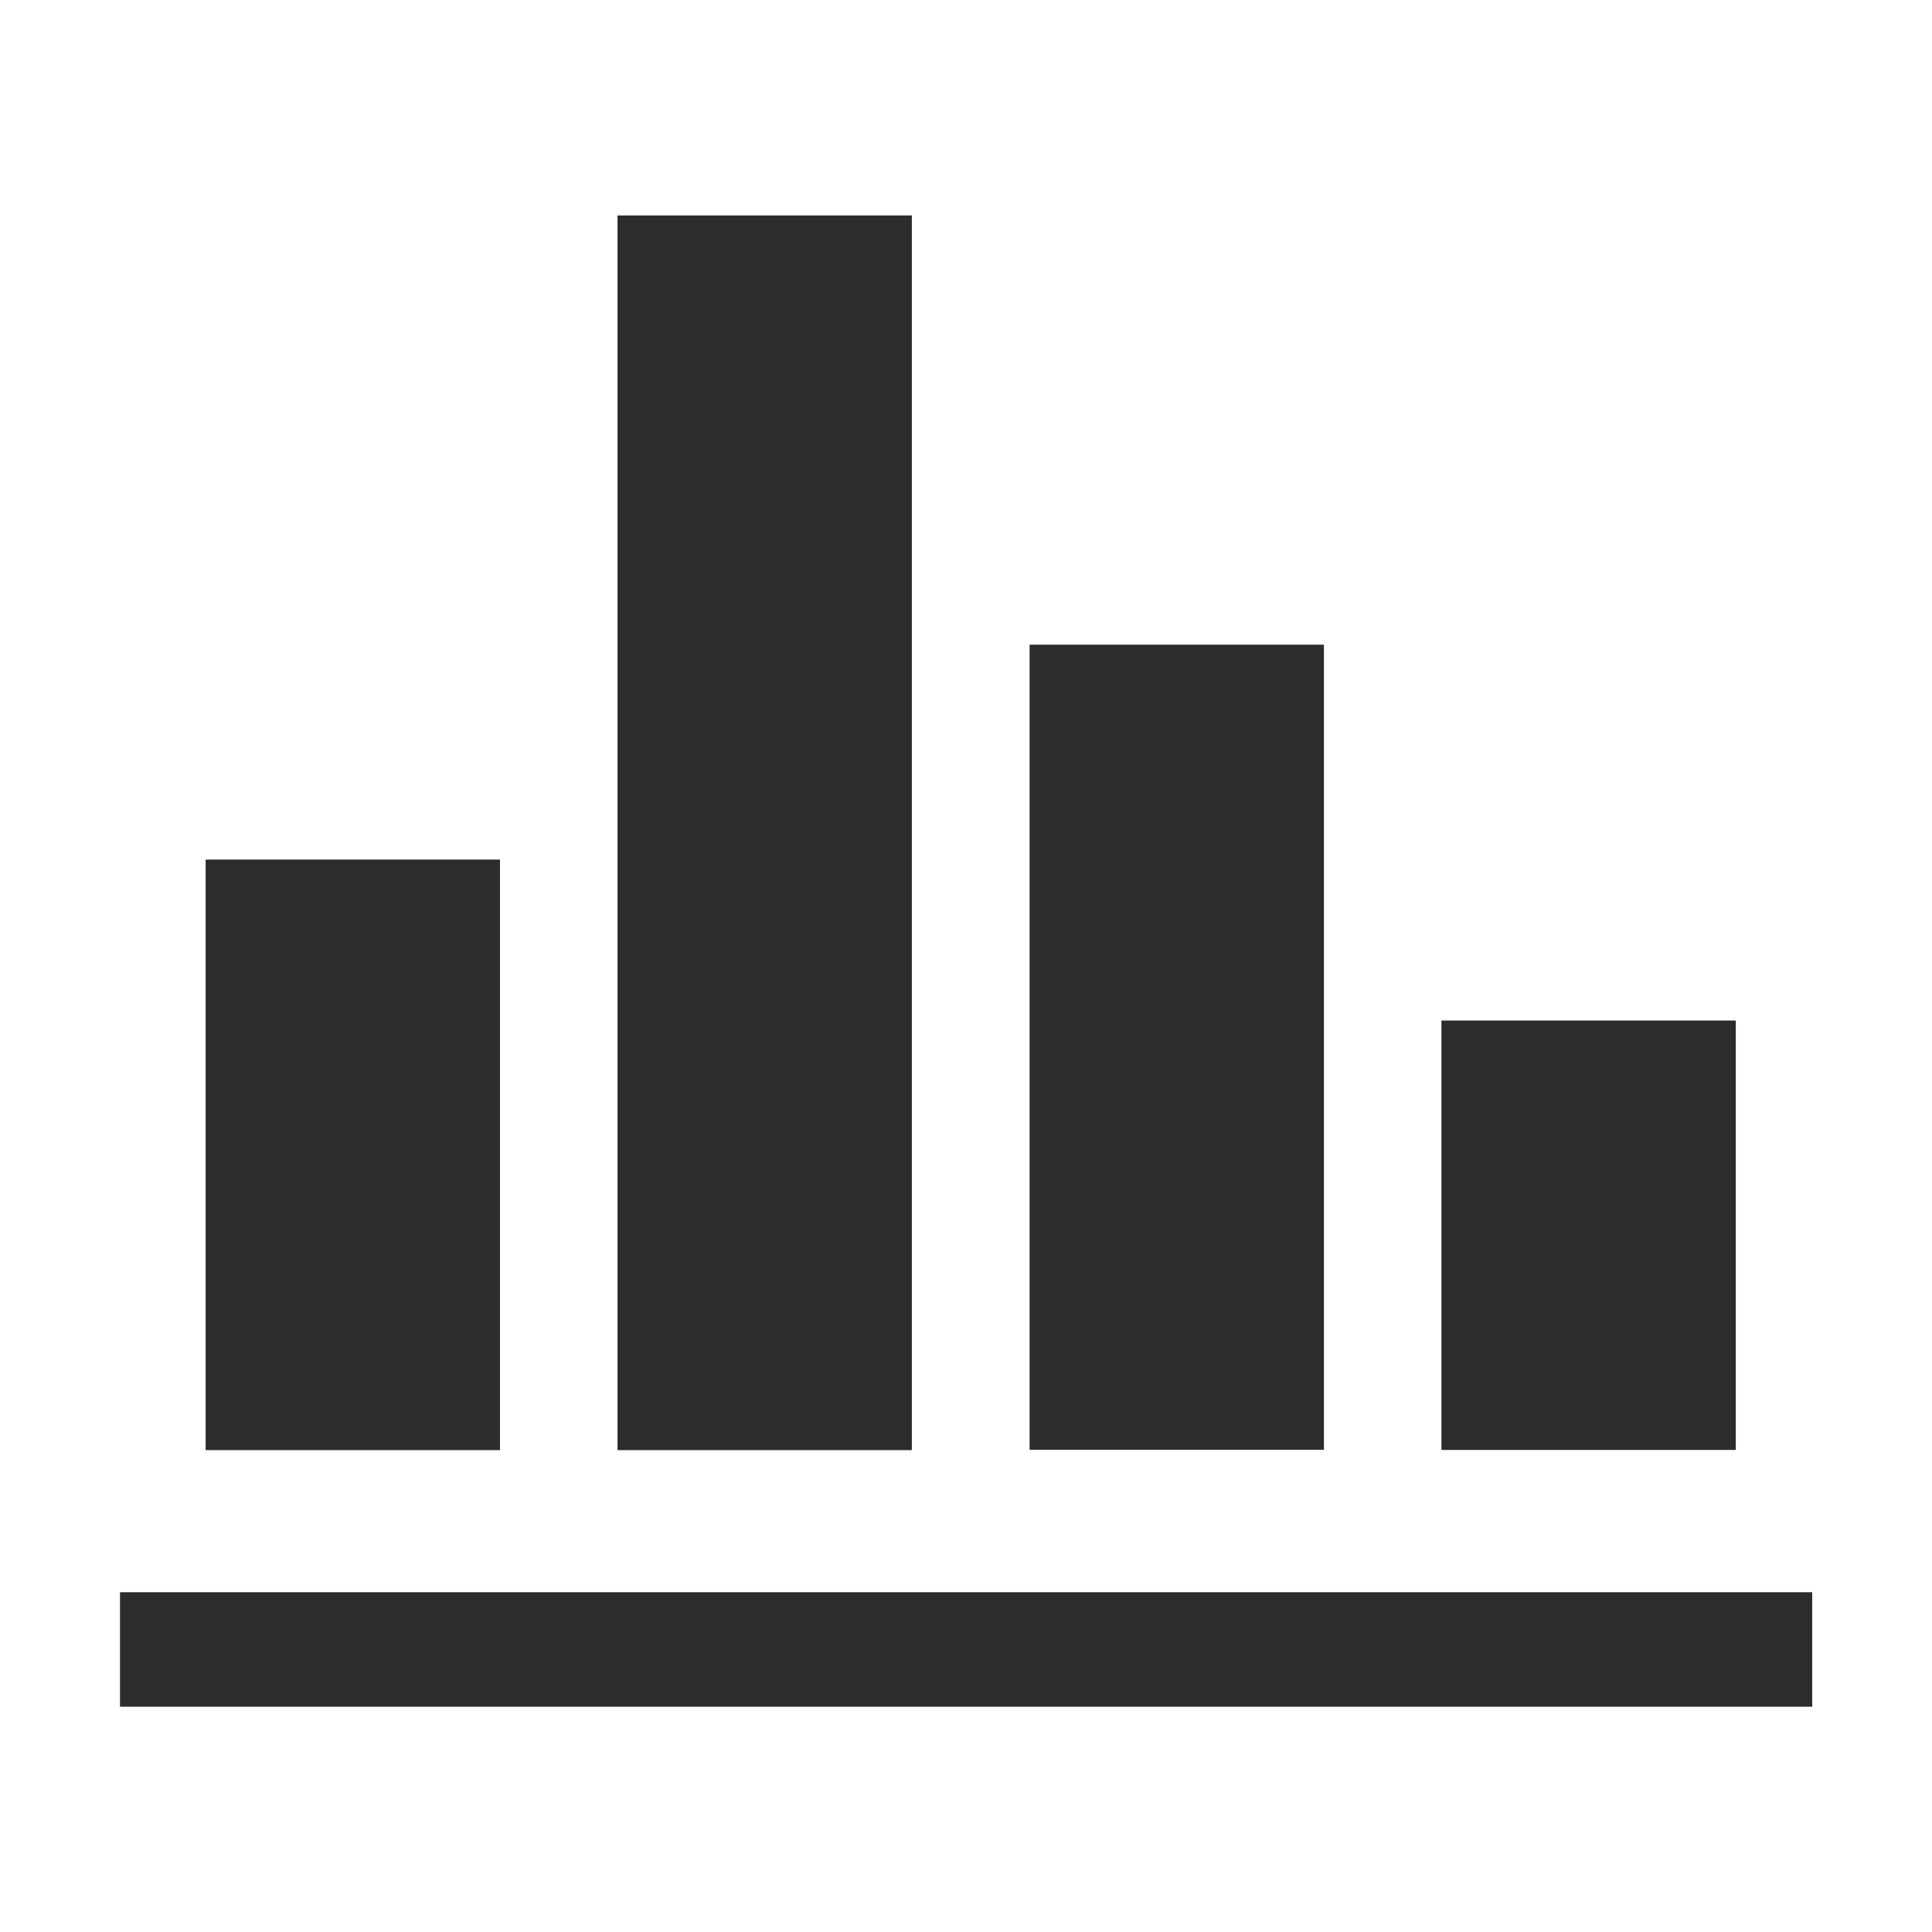
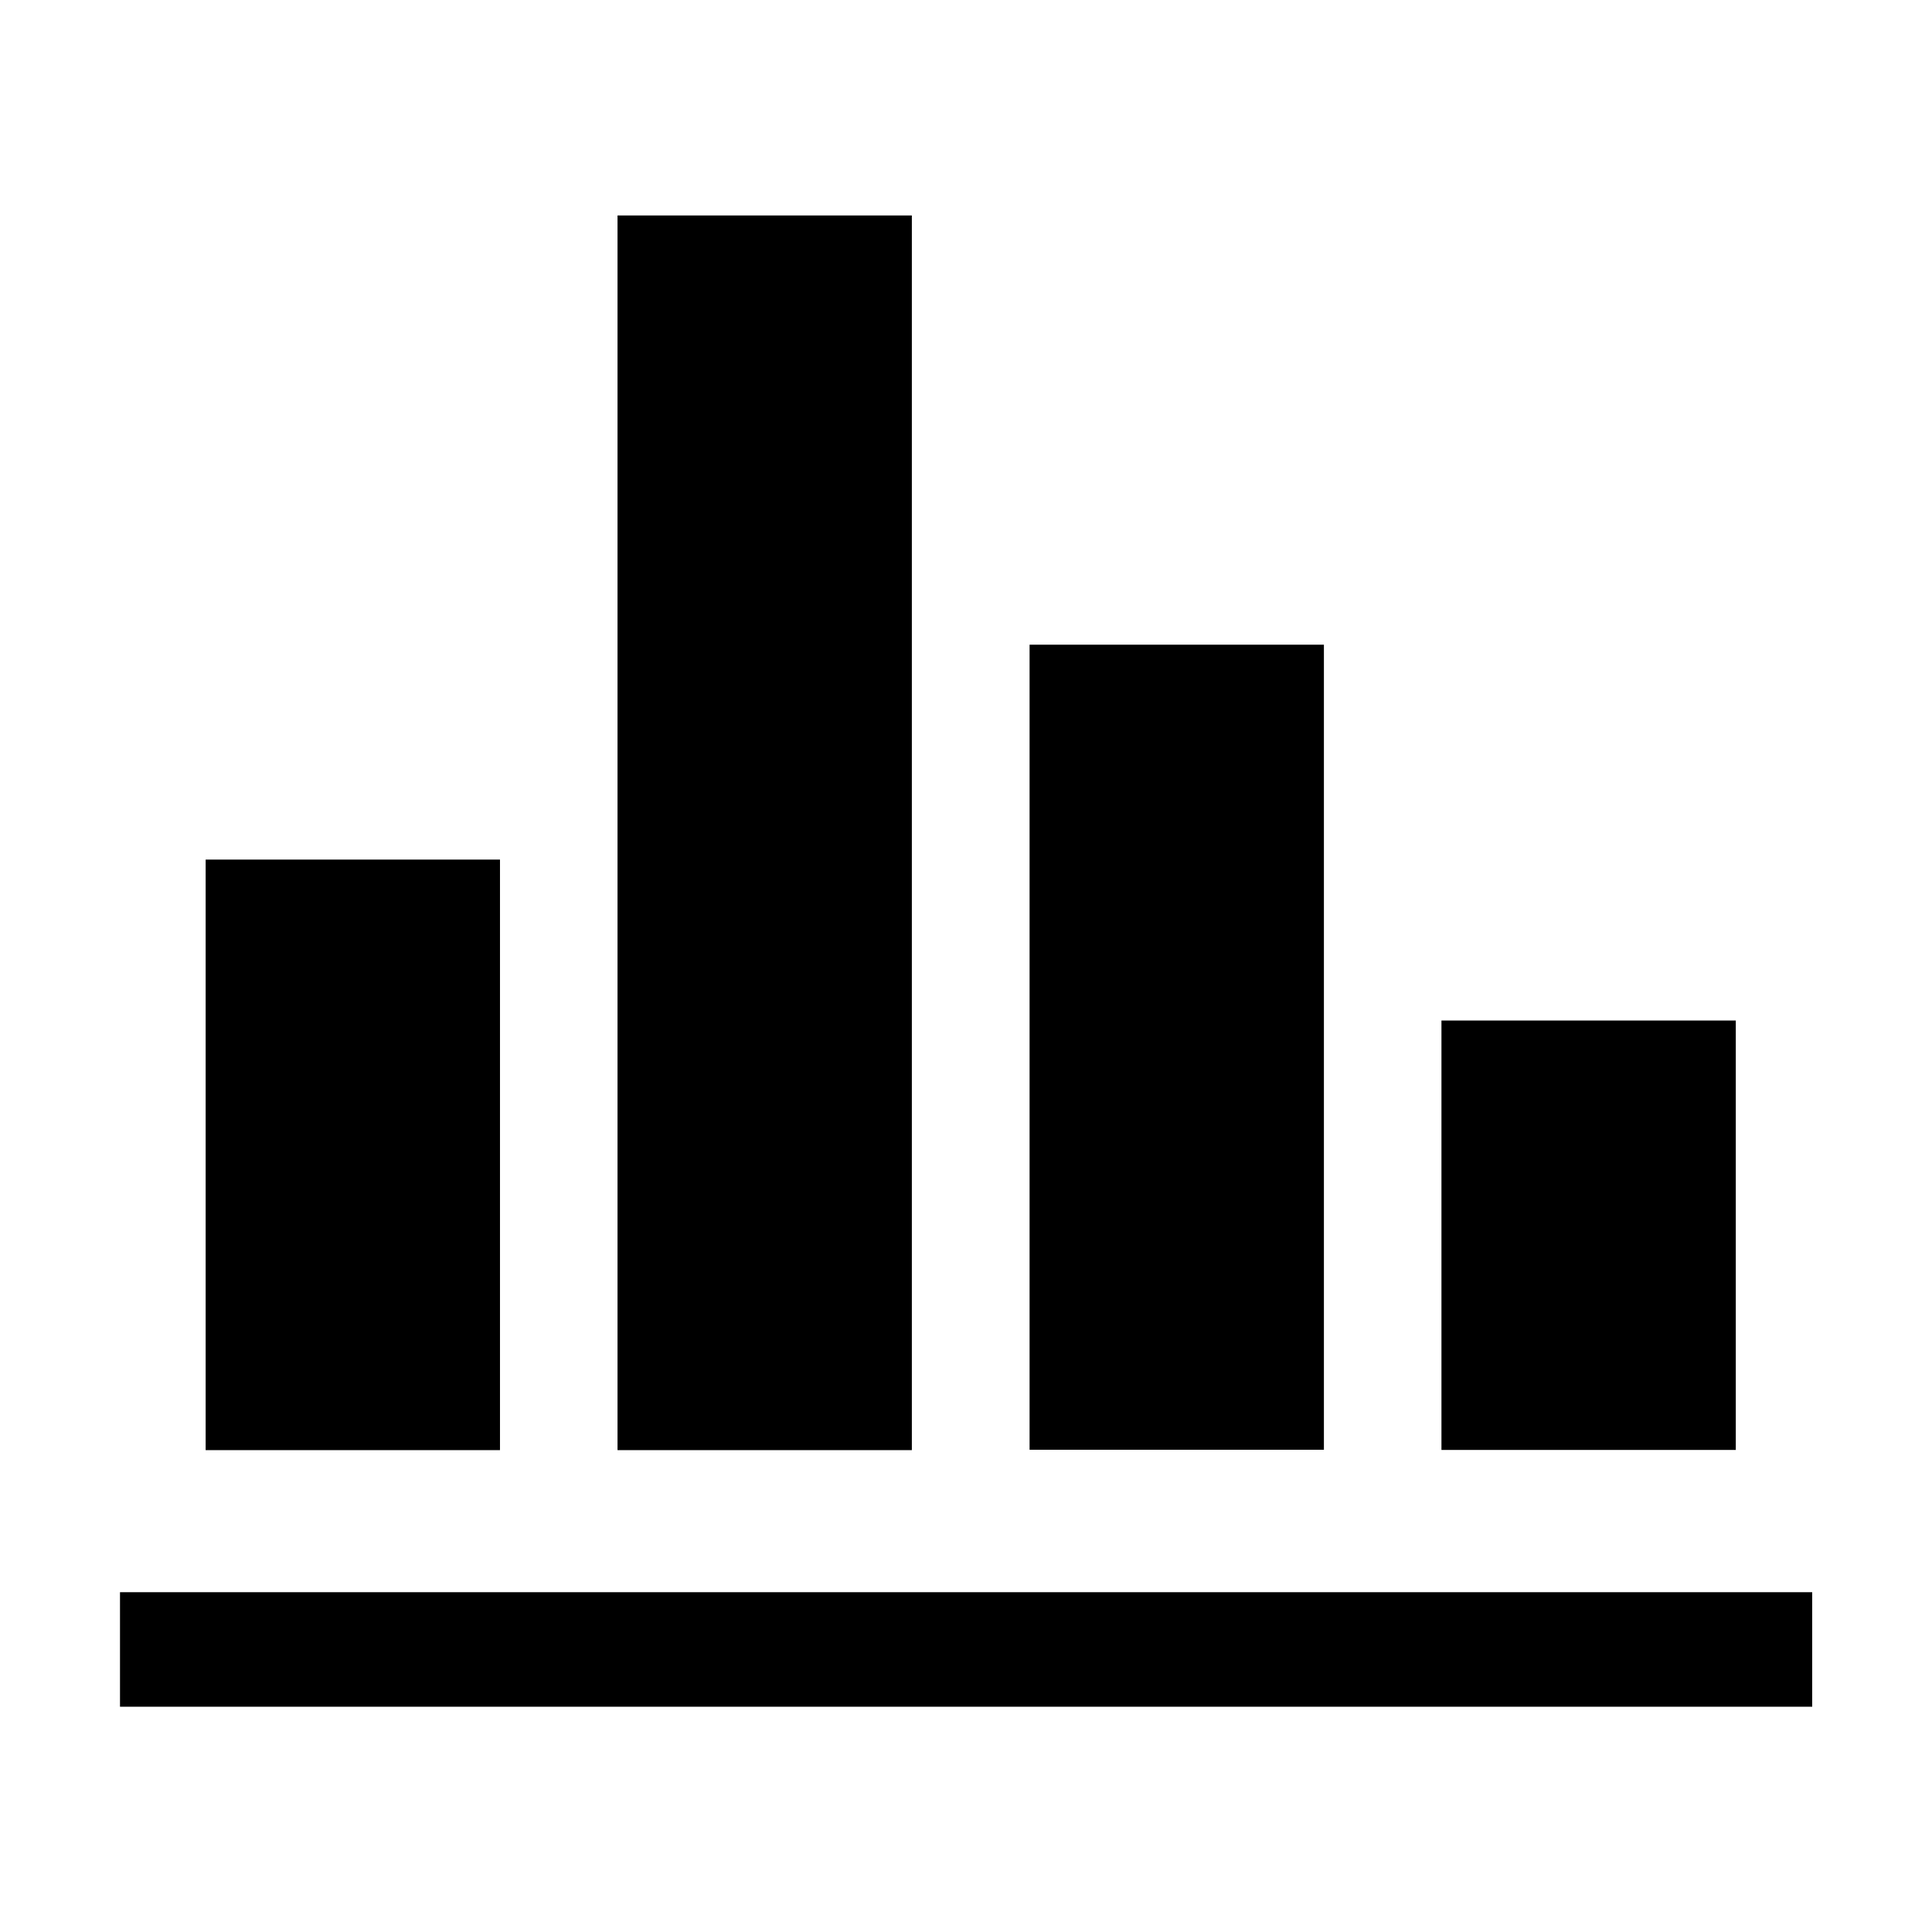
<svg xmlns="http://www.w3.org/2000/svg" t="1678562622357" class="icon" viewBox="0 0 1024 1024" version="1.1" p-id="6552" width="200" height="200">
-   <path d="M63.6 843.9h896.9v60.7H63.6zM109 455.6h156v313H109zM327.3 114.2h156v654.4h-156zM545.7 341.7h156v426.7h-156zM764 540.9h156v227.6H764z" p-id="6553" fill="#2c2c2c" />
+   <path d="M63.6 843.9h896.9v60.7H63.6zM109 455.6h156v313H109zM327.3 114.2h156v654.4h-156zM545.7 341.7h156v426.7h-156zM764 540.9h156v227.6H764z" p-id="6553" />
</svg>
